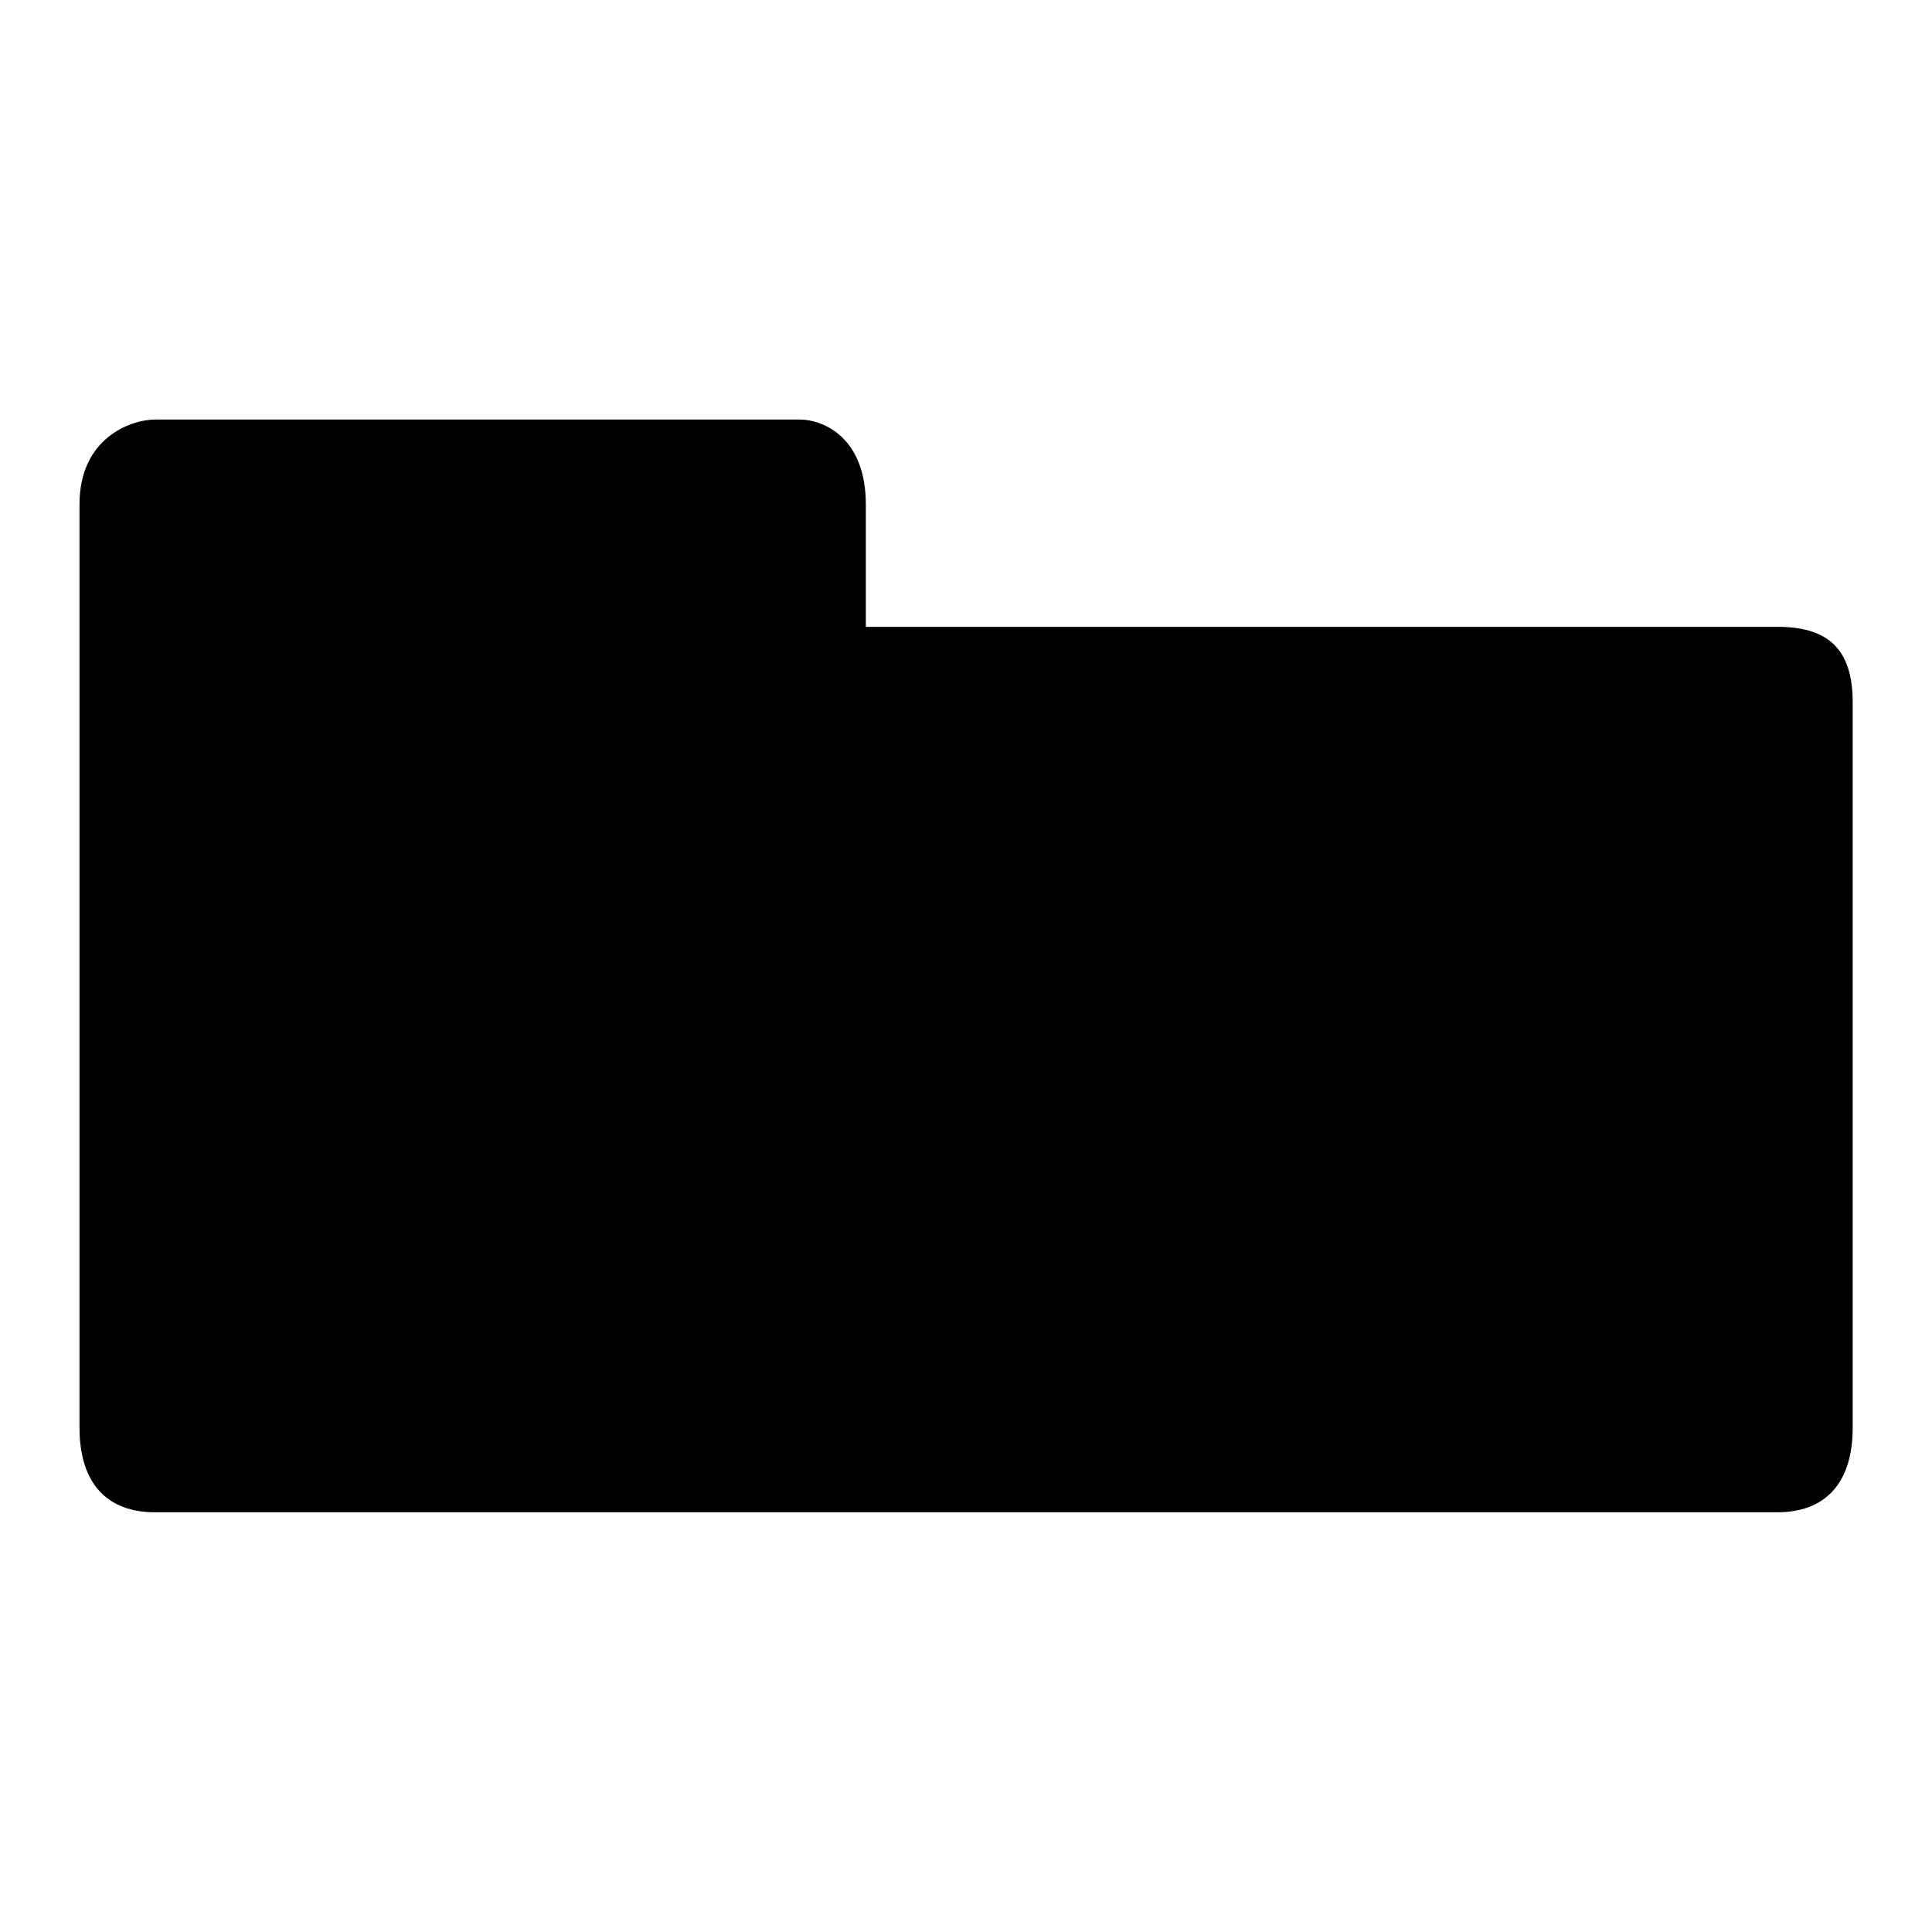
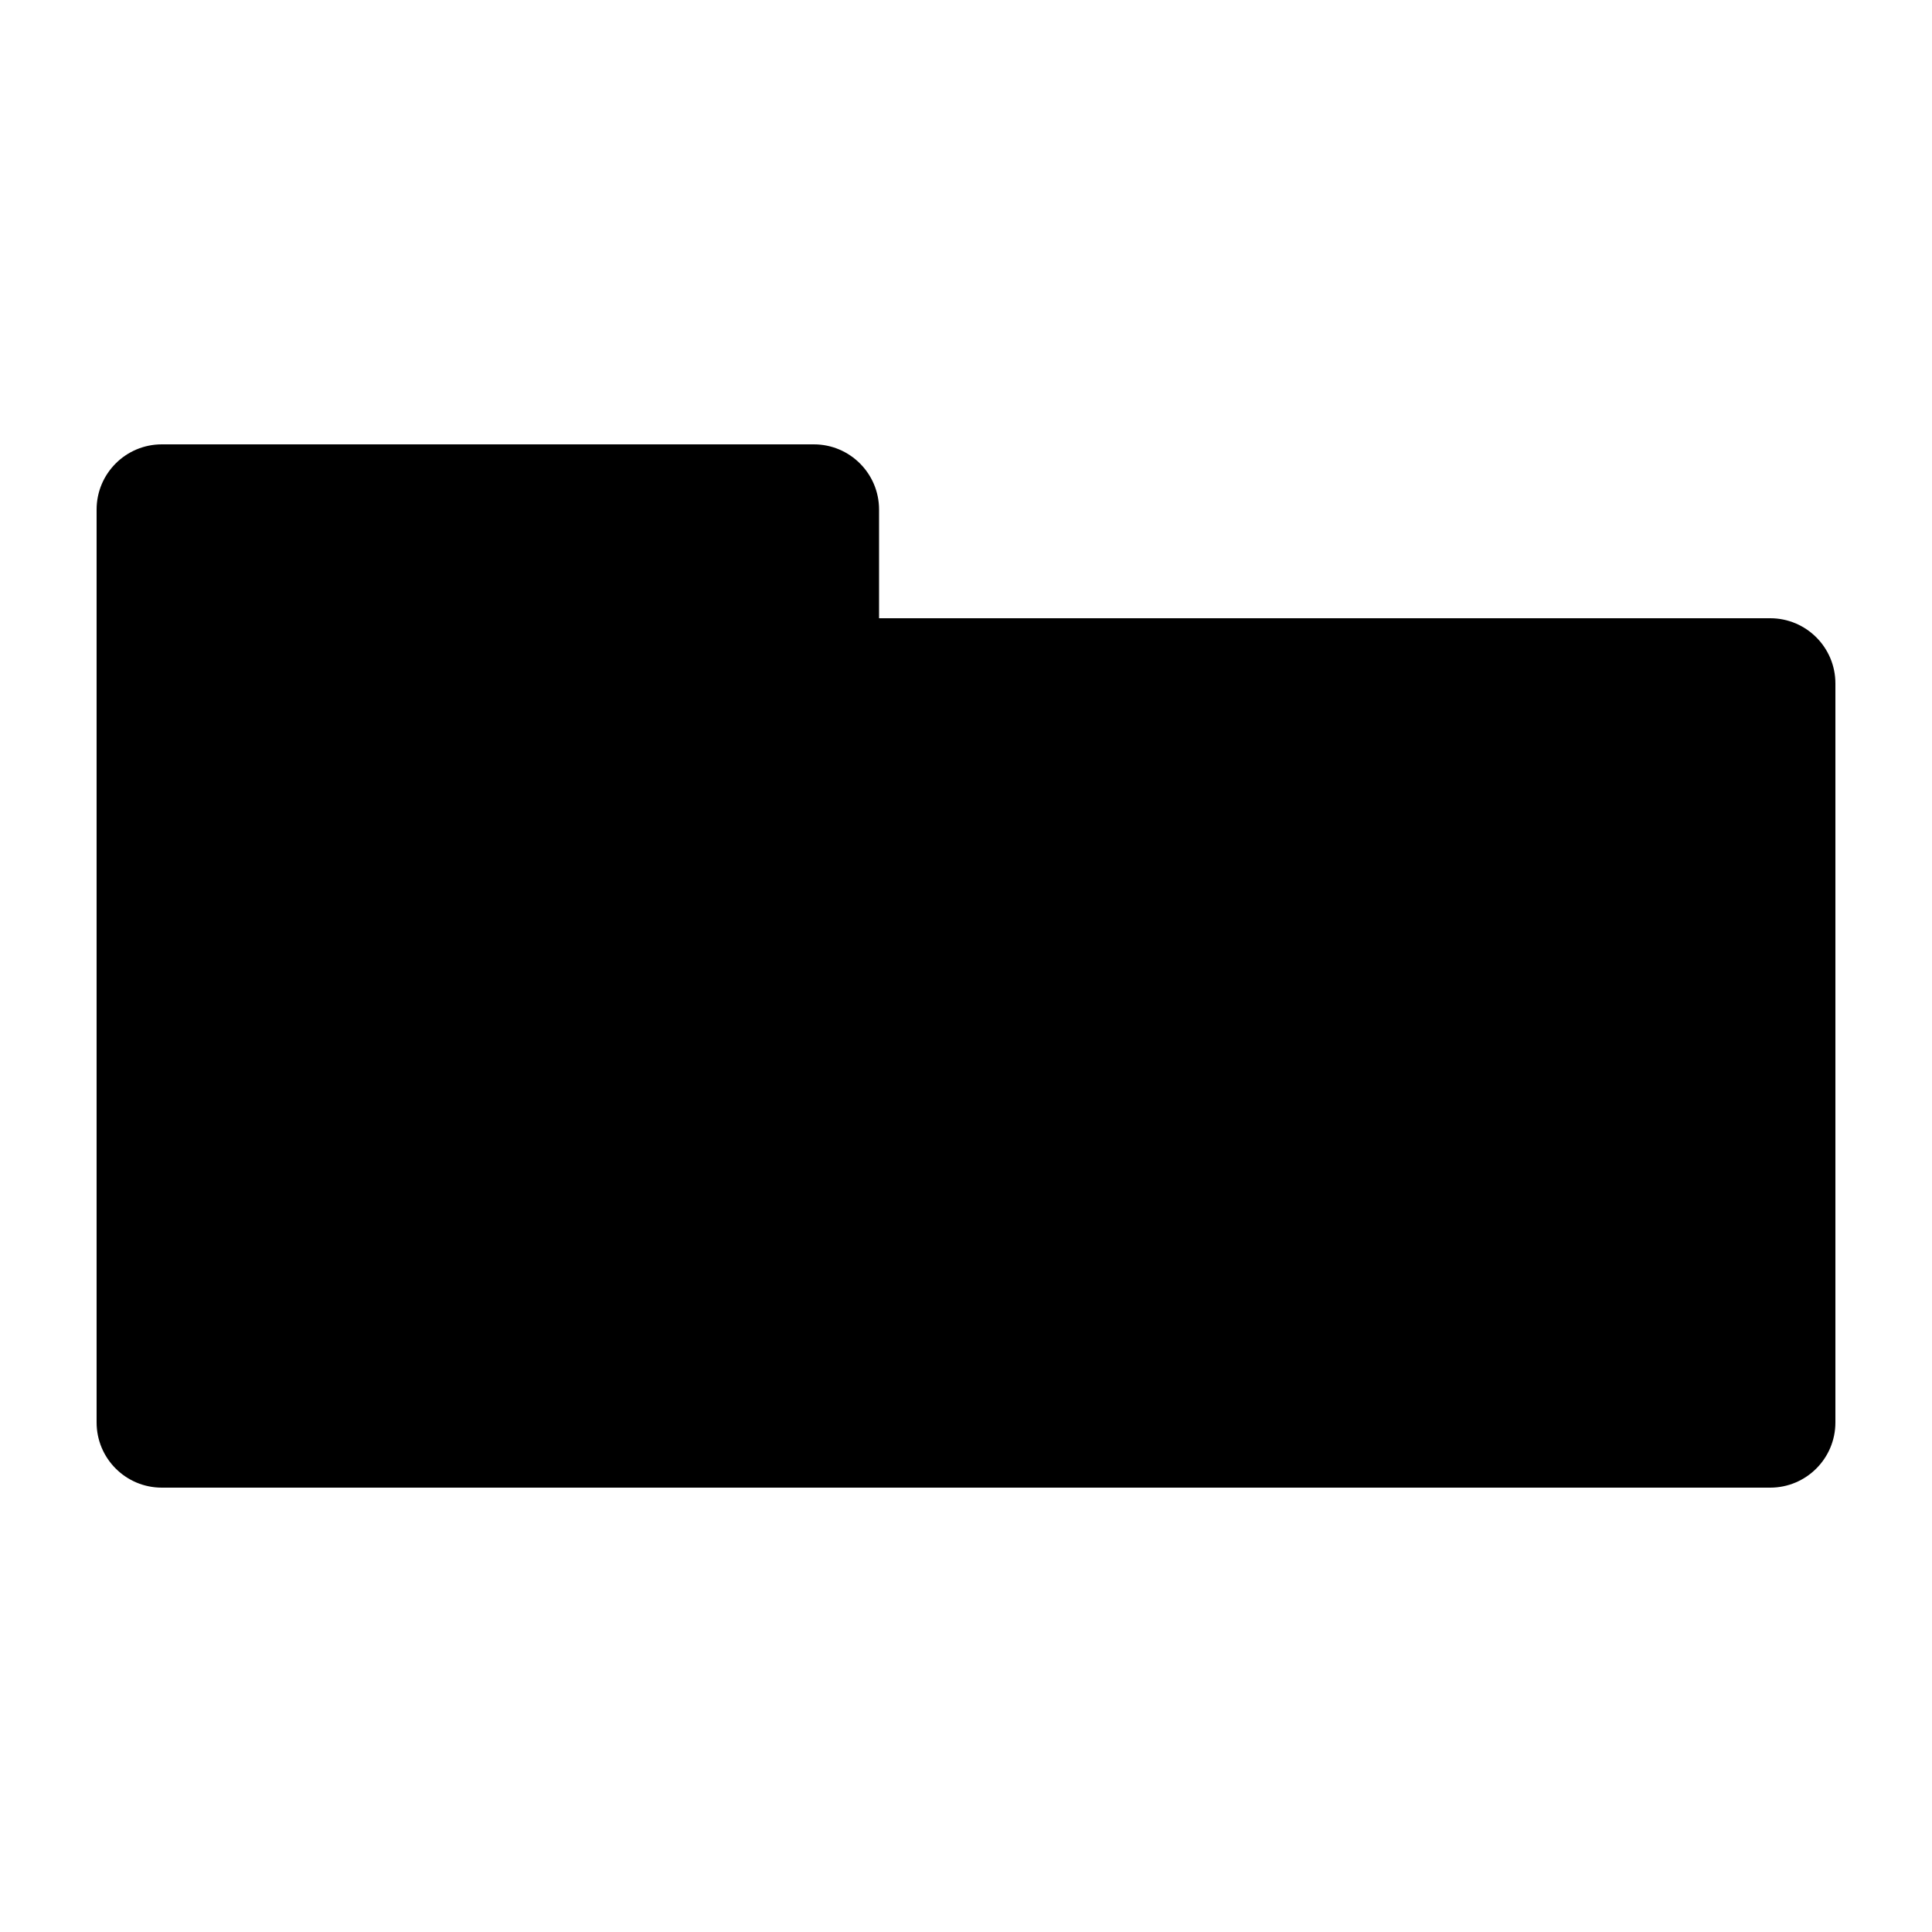
<svg xmlns="http://www.w3.org/2000/svg" version="1.1" width="100px" height="100px" viewBox="-10 -10 20 20">
-   <path d="M9.179-2.731c0-0.585-0.292-0.78-0.78-0.78h-9.436v-1.268c0-0.683-0.429-0.878-0.689-0.878h-6.664  c-0.262,0-0.787,0.195-0.787,0.878v9.557c0,0.585,0.292,0.877,0.78,0.877H8.399c0.488,0,0.78-0.292,0.78-0.877V-2.731z" />
+   <g transform="scale(9,9) translate(-0.5,-0.5)">
+     <rect x="-0.5" y="0.1" width="2" height="1" rx="0.075" ry="0.075" />
+     <rect x="-0.5" y="-0.1" width="0.9" height="1" rx="0.075" ry="0.075" />
+   </g>
</svg>
